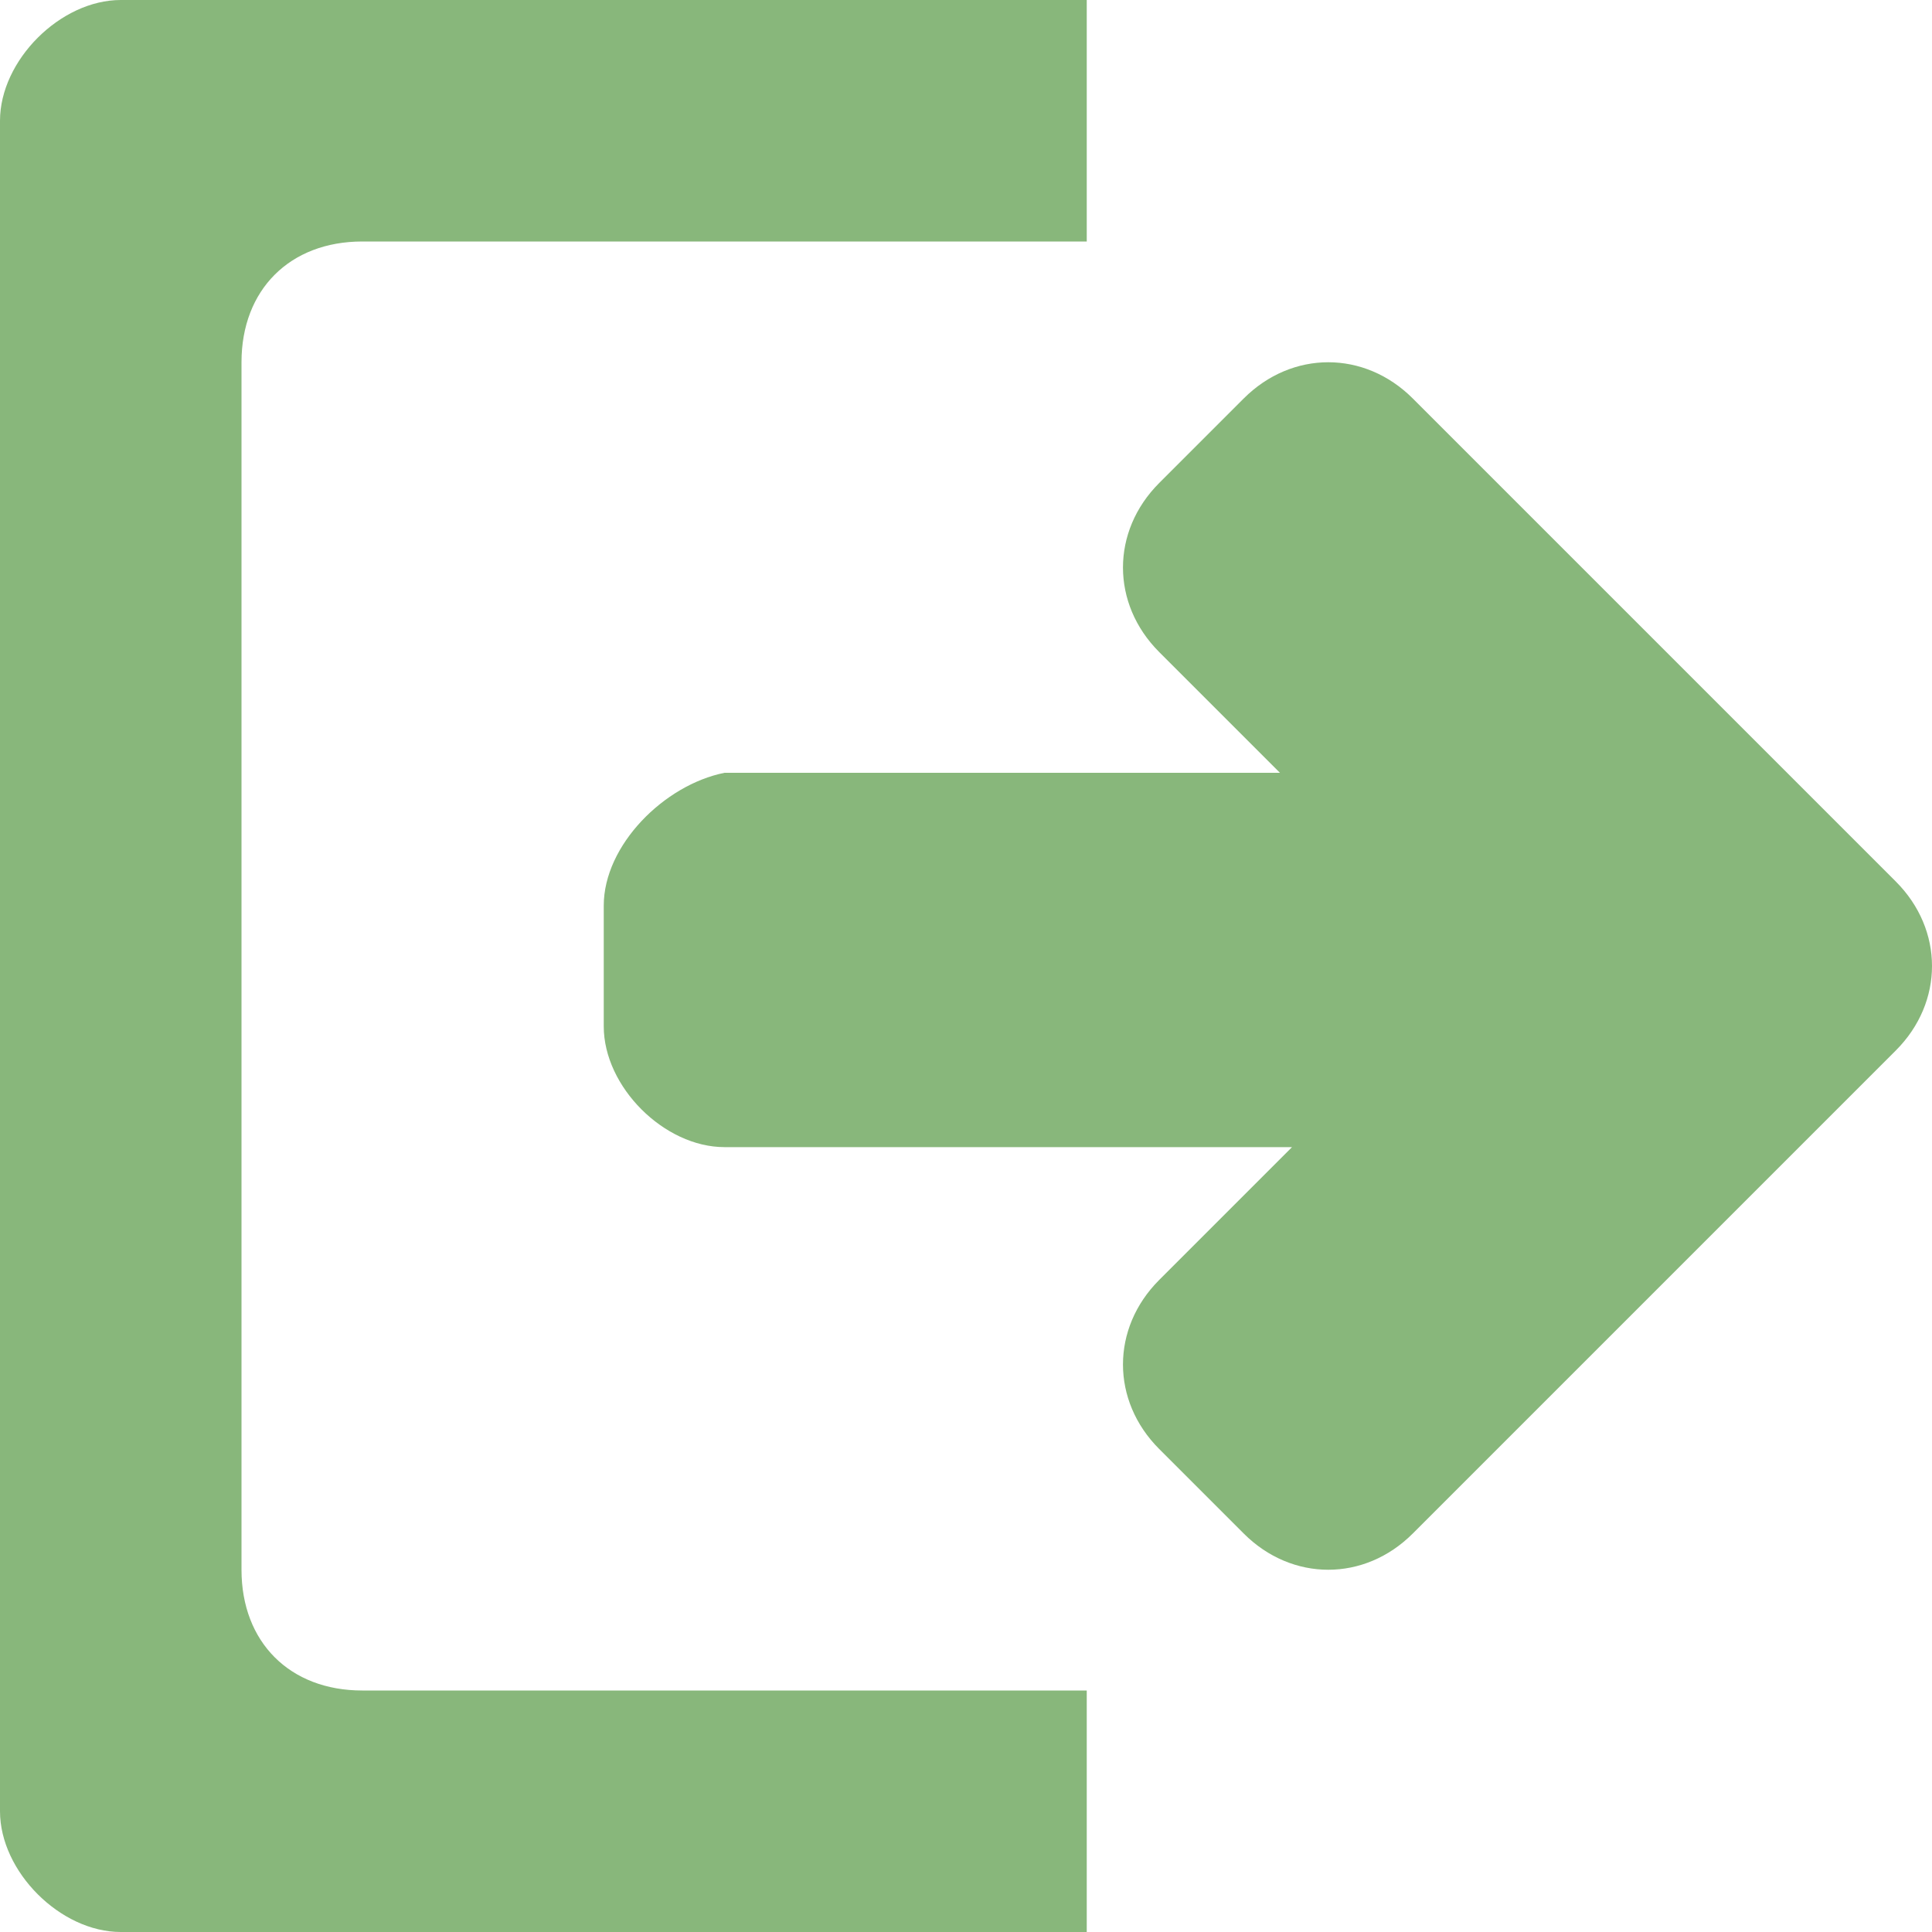
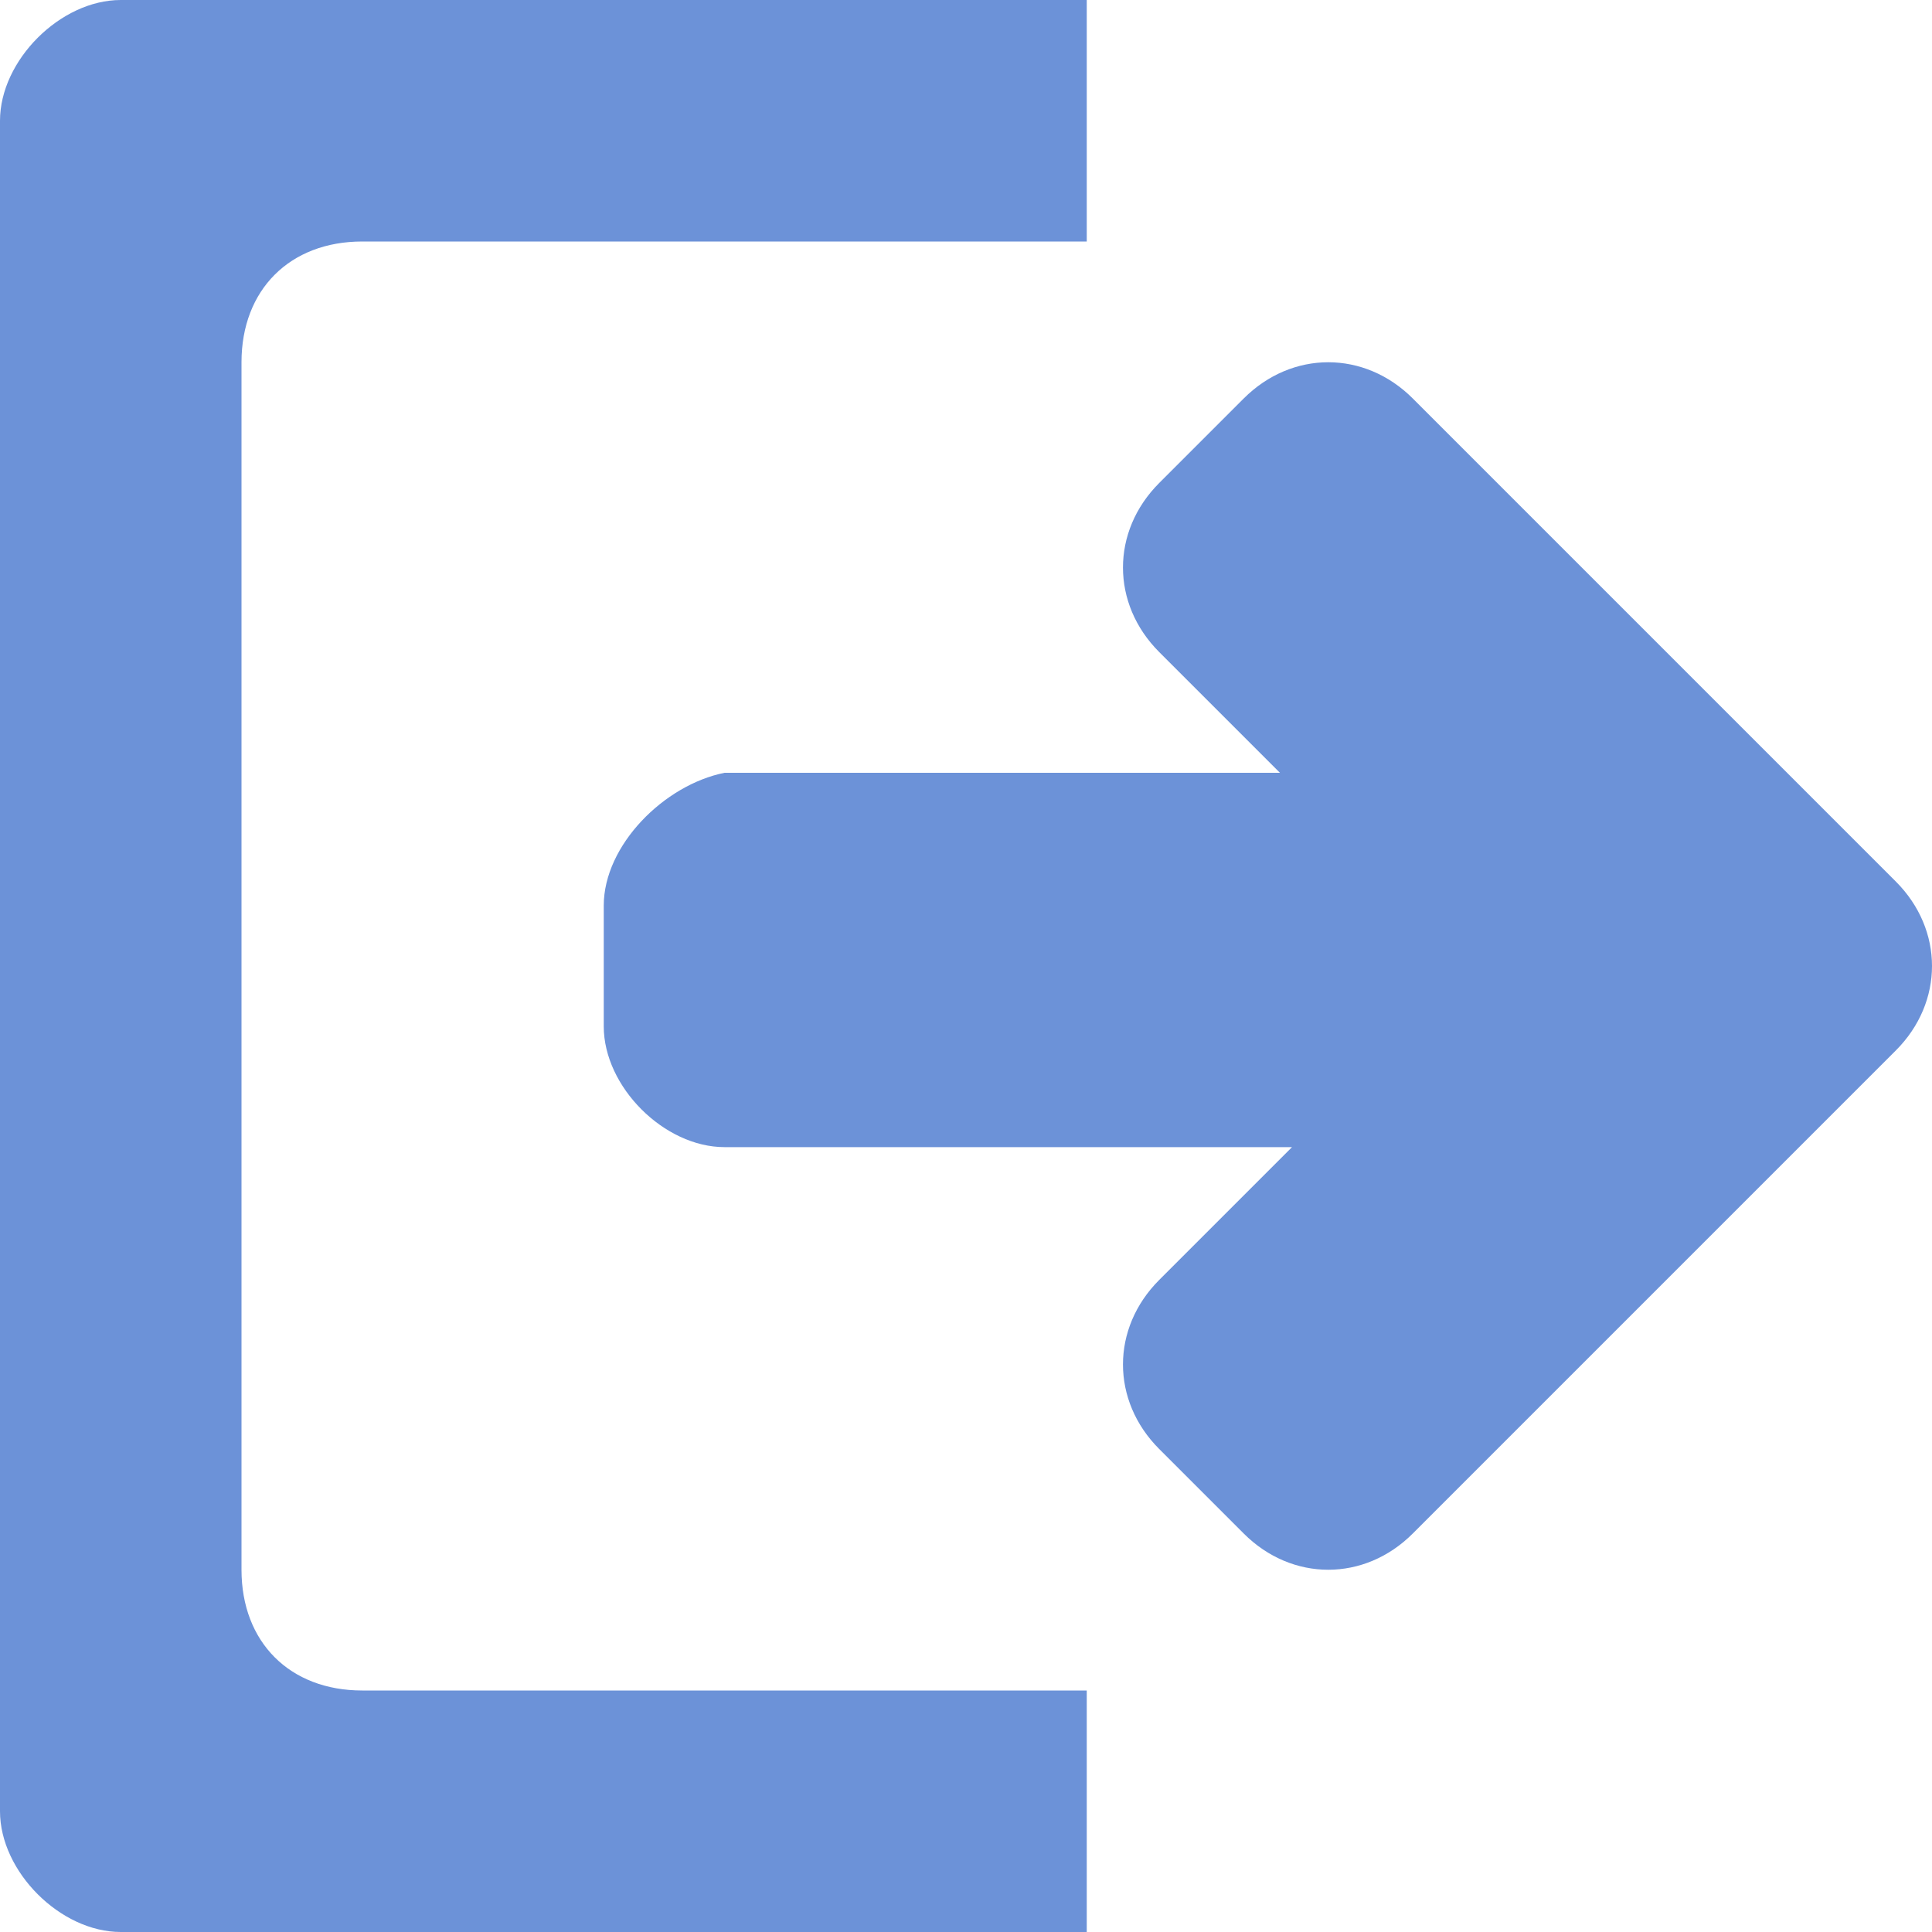
<svg xmlns="http://www.w3.org/2000/svg" width="16" height="16" viewBox="0 0 16 16" preserveAspectRatio="xMinYMid meet" overflow="visible">
-   <path d="M9 16h-8c-.5 0-1-.5-1-1v-14c0-.5.5-1 1-1h8v2h-6c-.6 0-1 .4-1 1v10c0 .6.4 1 1 1h6v2zm-4-8.5v1c0 .5.5 1 1 1h4.7l-1.1 1.1c-.4.4-.4 1 0 1.4l.7.7c.4.4 1 .4 1.4 0l4-4c.4-.4.4-1 0-1.4l-4-4c-.4-.4-1-.4-1.4 0l-.7.7c-.4.4-.4 1 0 1.4l1 1h-4.6c-.5.1-1 .6-1 1.1z" fill="#88b77b" />
+   <path d="M9 16h-8c-.5 0-1-.5-1-1v-14c0-.5.5-1 1-1h8v2h-6c-.6 0-1 .4-1 1v10c0 .6.4 1 1 1h6v2zm-4-8.5v1c0 .5.5 1 1 1h4.7l-1.1 1.1c-.4.4-.4 1 0 1.4l.7.7c.4.4 1 .4 1.4 0l4-4c.4-.4.4-1 0-1.4l-4-4c-.4-.4-1-.4-1.4 0l-.7.7c-.4.4-.4 1 0 1.4l1 1h-4.6c-.5.1-1 .6-1 1.1z" fill="#6c92d8" />
</svg>
